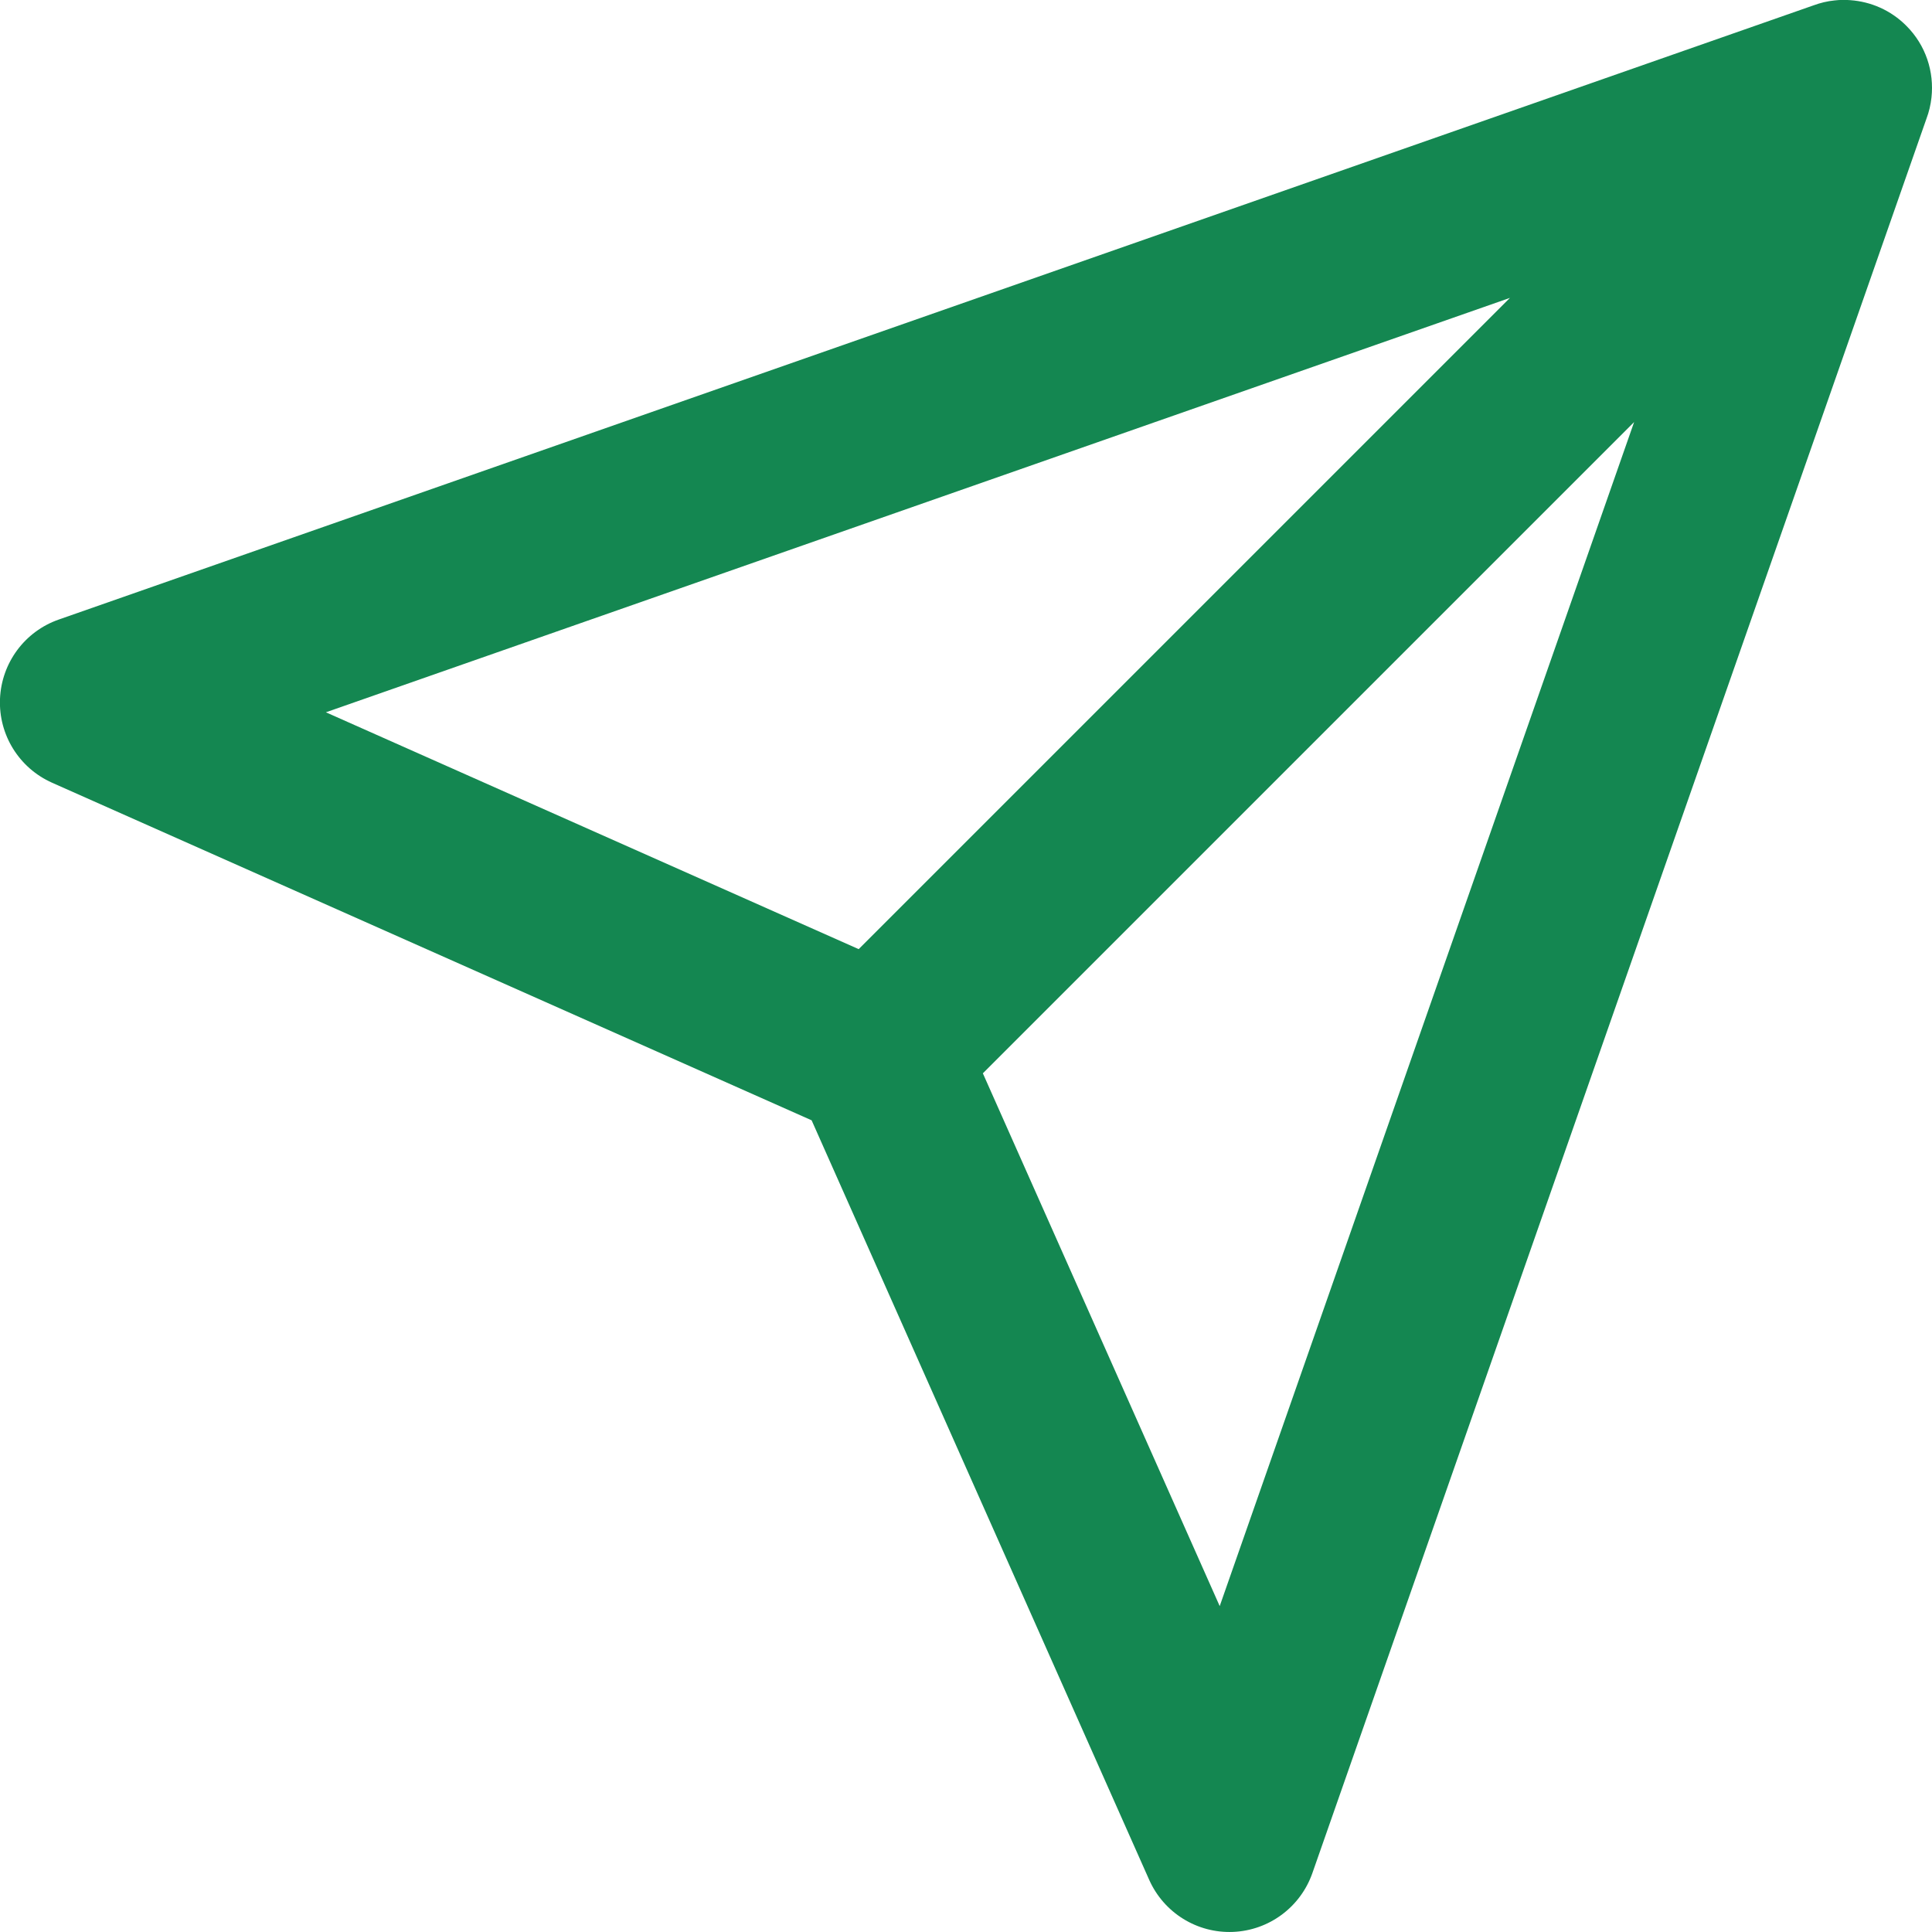
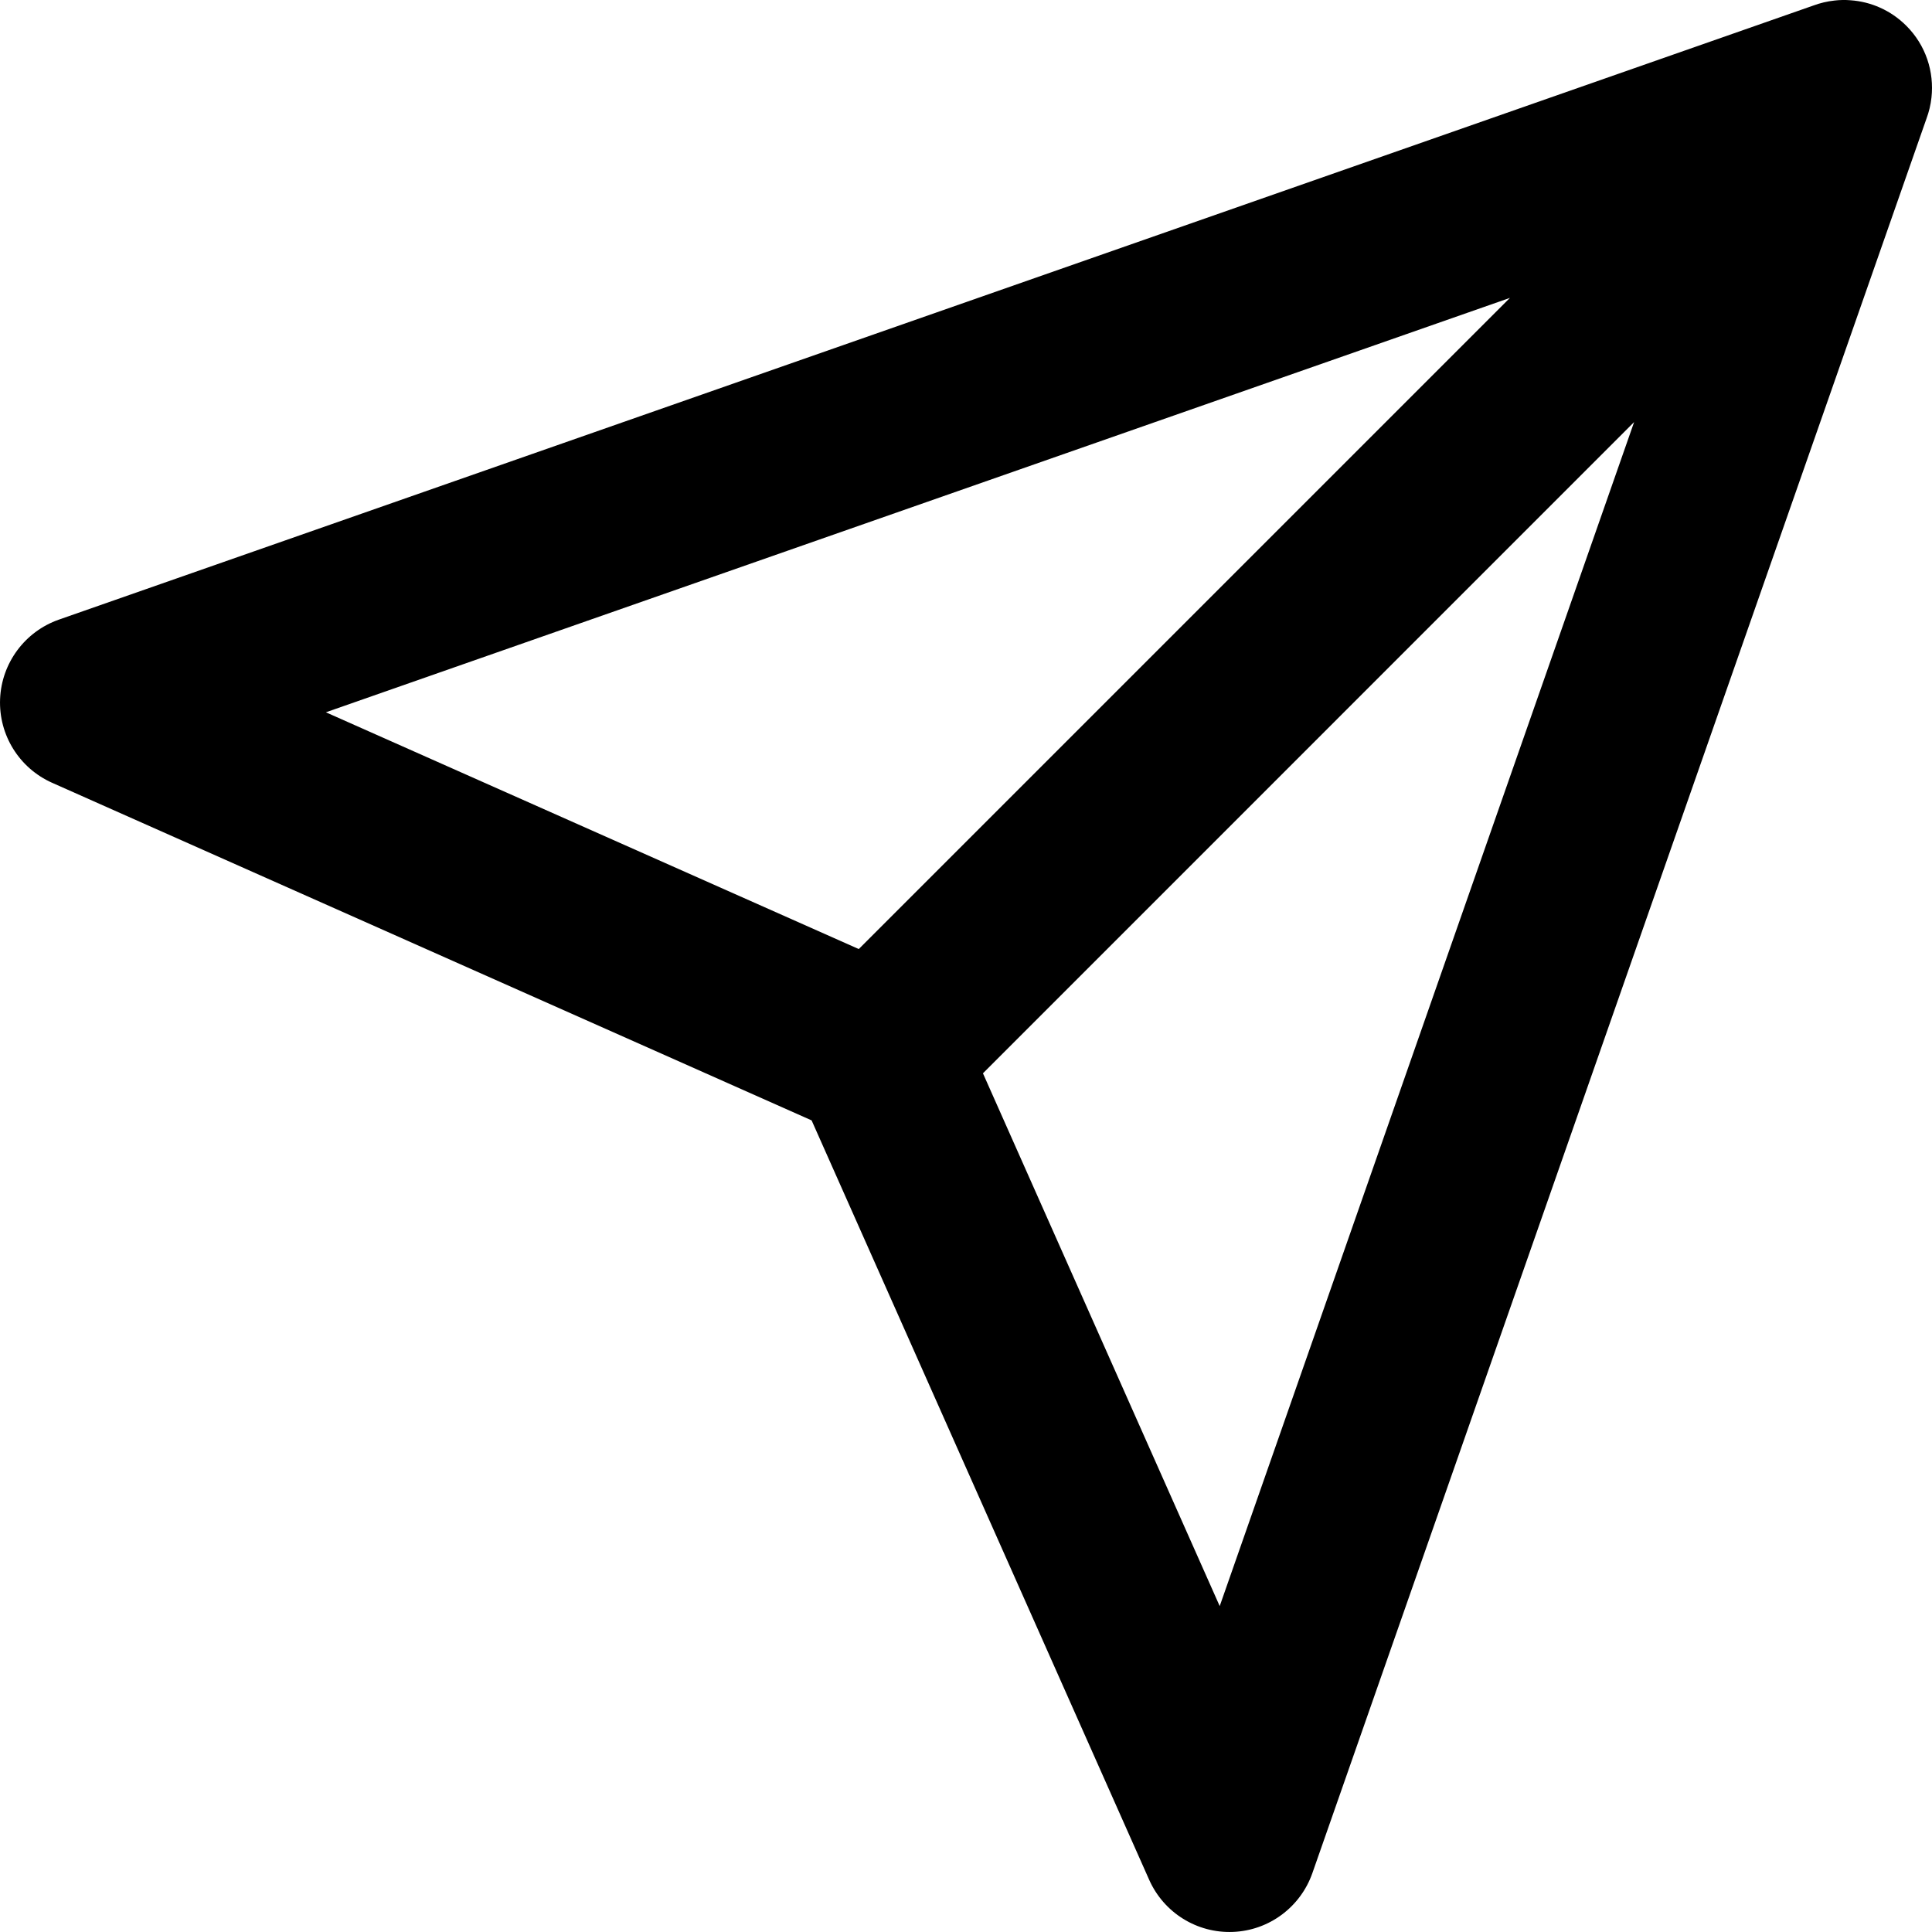
- <svg xmlns="http://www.w3.org/2000/svg" fill="none" height="22" viewBox="0 0 22 22" width="22">
-   <path clip-rule="evenodd" d="m21.707.293c.224.223.319.526.287.818-.009.082-.028.163-.057.24l-6.993 19.979c-.136.387-.493.652-.903.669-.41.017-.788-.218-.955-.593l-3.844-8.649-8.649-3.844c-.375-.167-.61-.545-.593-.955.017-.41.282-.768.669-.903l19.979-6.993c.078-.029.16-.049.242-.057.06-.007.121-.008.181-.003.232.017.458.113.635.29zm-4.513 3.099-13.483 4.719 6.067 2.697zm-6.002 8.83 7.416-7.416-4.719 13.483z" fill="#148751" fill-rule="evenodd" />
+ <svg xmlns="http://www.w3.org/2000/svg" width="22" height="22" viewBox="0 0 22 22">
+   <path fill-rule="evenodd" clip-rule="evenodd" d="M21.707 0.293C21.931 0.516 22.026 0.819 21.994 1.111C21.985 1.193 21.966 1.273 21.937 1.351L14.944 21.33C14.808 21.717 14.45 21.983 14.041 21.999C13.631 22.016 13.253 21.781 13.086 21.406L9.242 12.758L0.594 8.914C0.219 8.747 -0.016 8.369 0.001 7.959C0.018 7.55 0.283 7.192 0.67 7.056L20.649 0.063C20.727 0.034 20.808 0.015 20.891 0.006C20.951 -0.001 21.012 -0.002 21.072 0.003C21.303 0.019 21.53 0.116 21.707 0.293ZM17.194 3.392L3.711 8.111L9.779 10.807L17.194 3.392ZM11.193 12.222L18.608 4.806L13.889 18.289L11.193 12.222Z" />
</svg>
